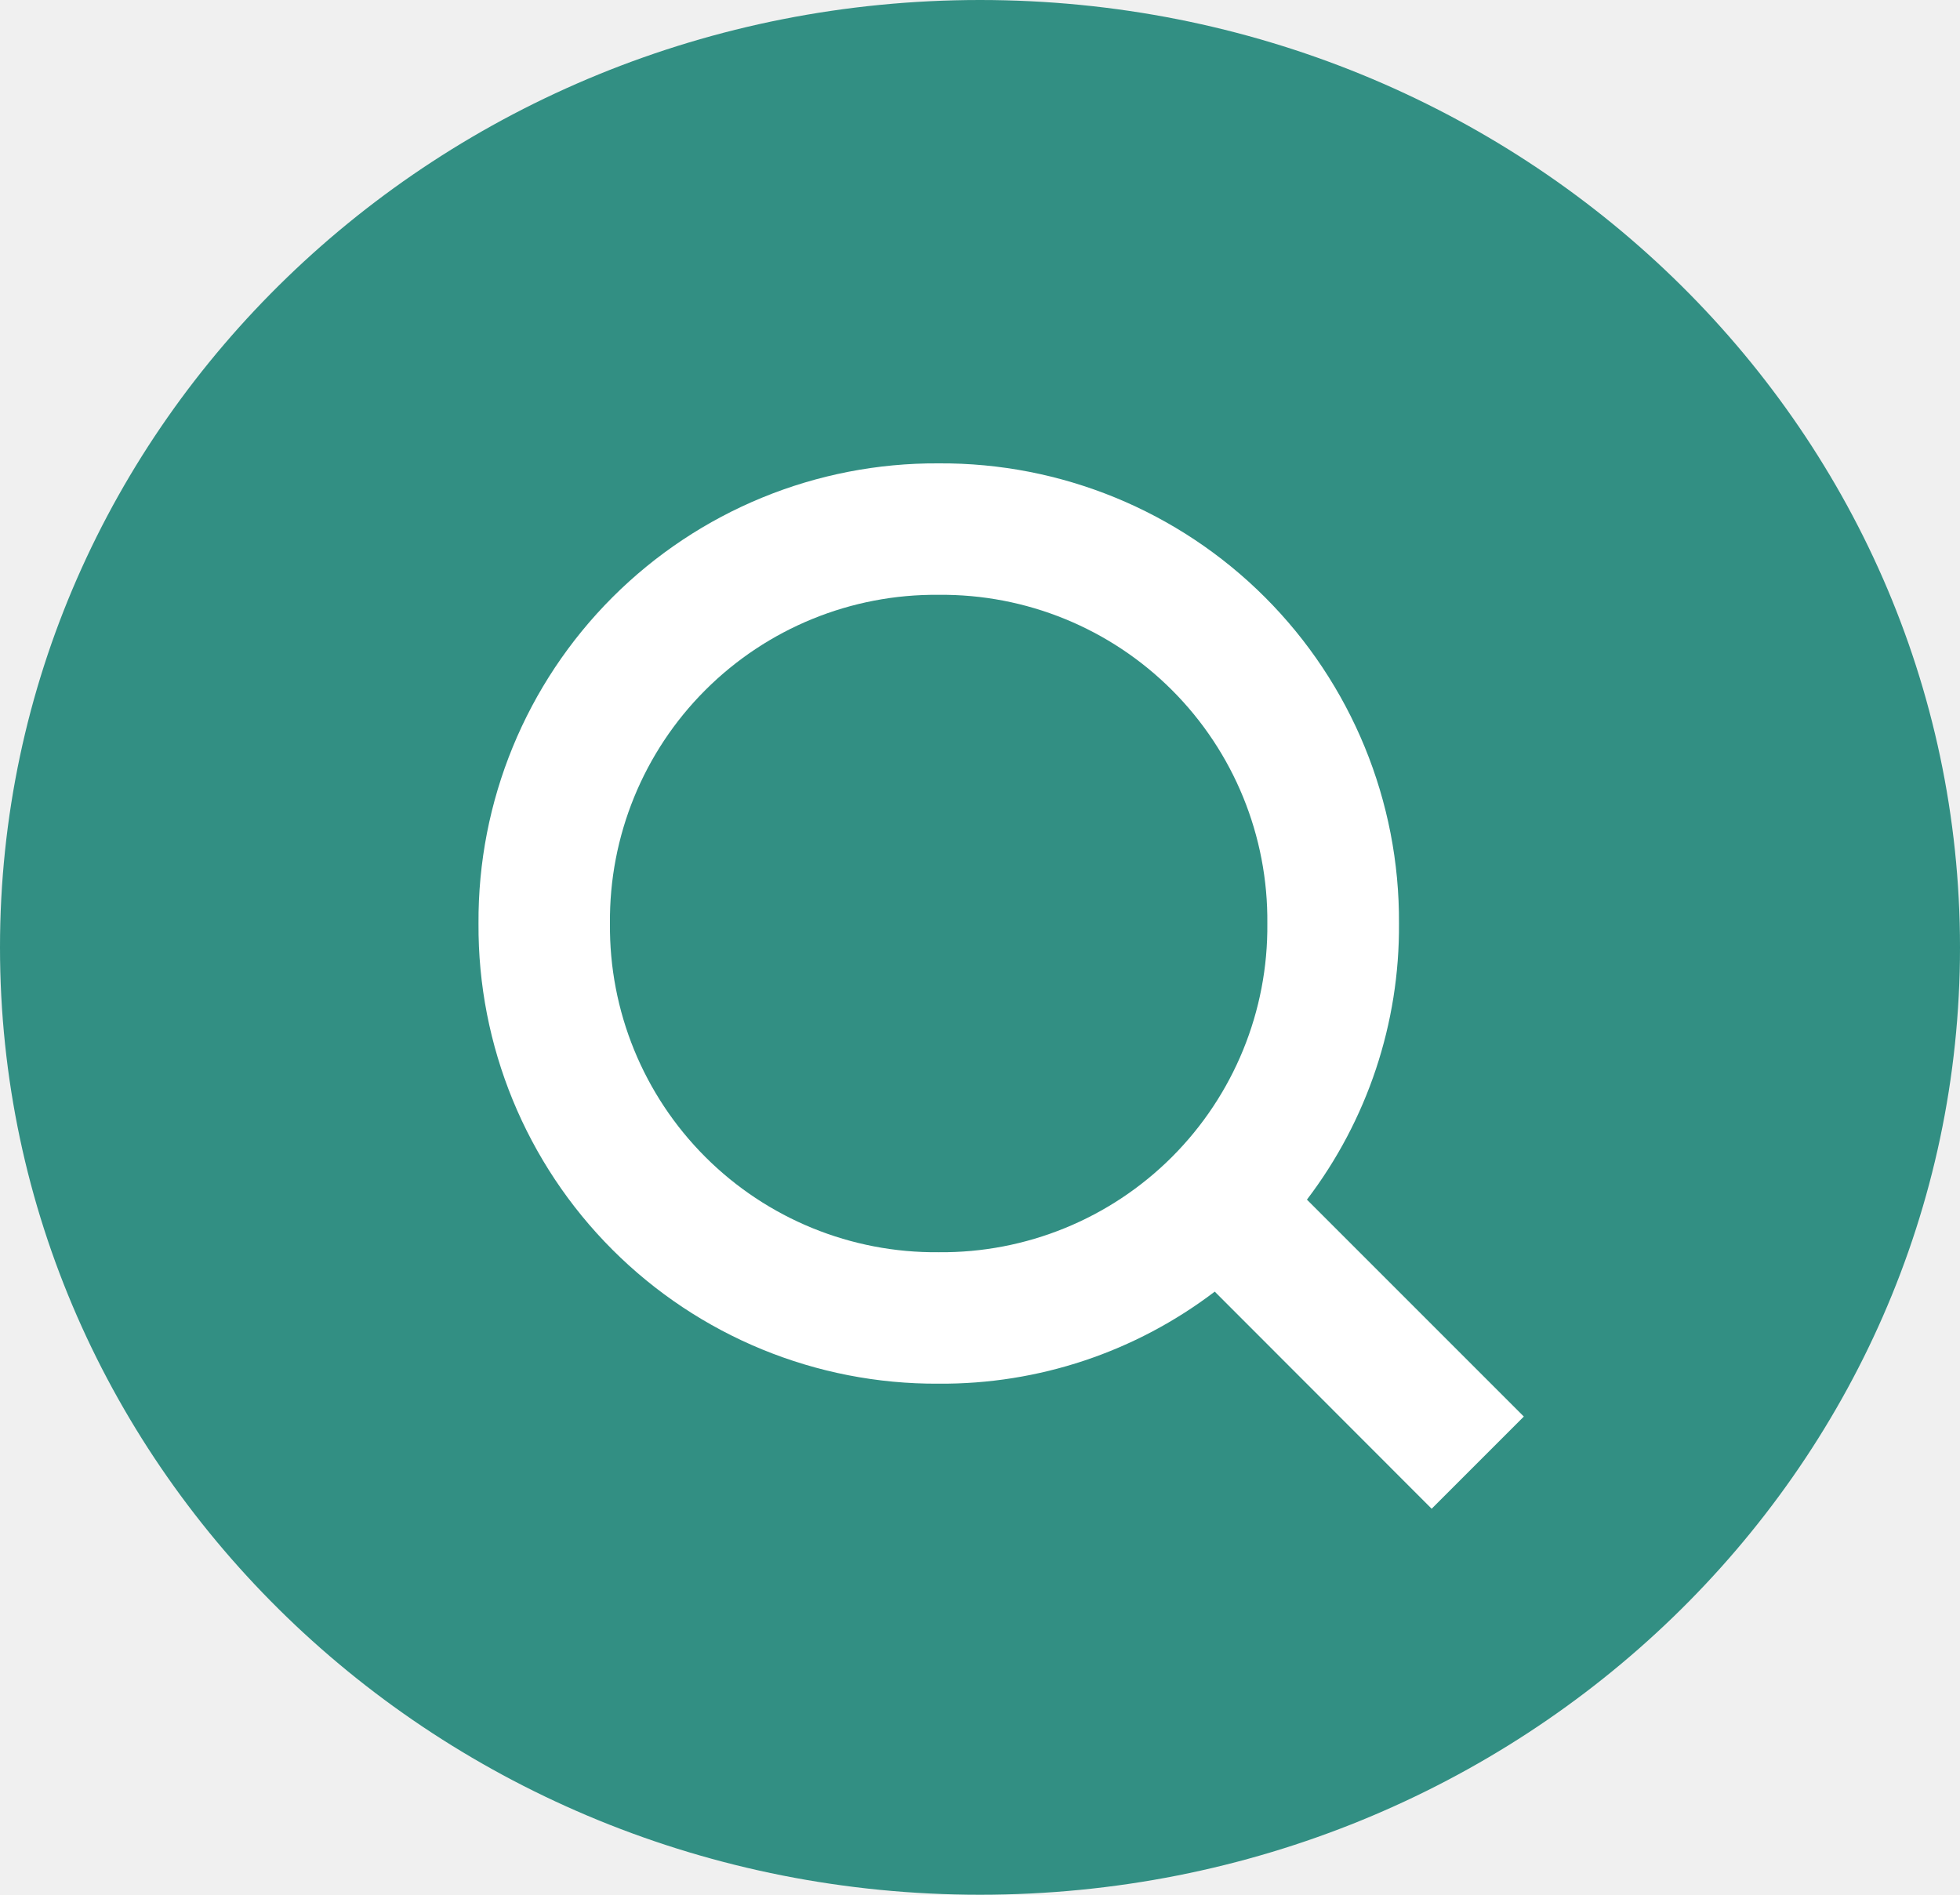
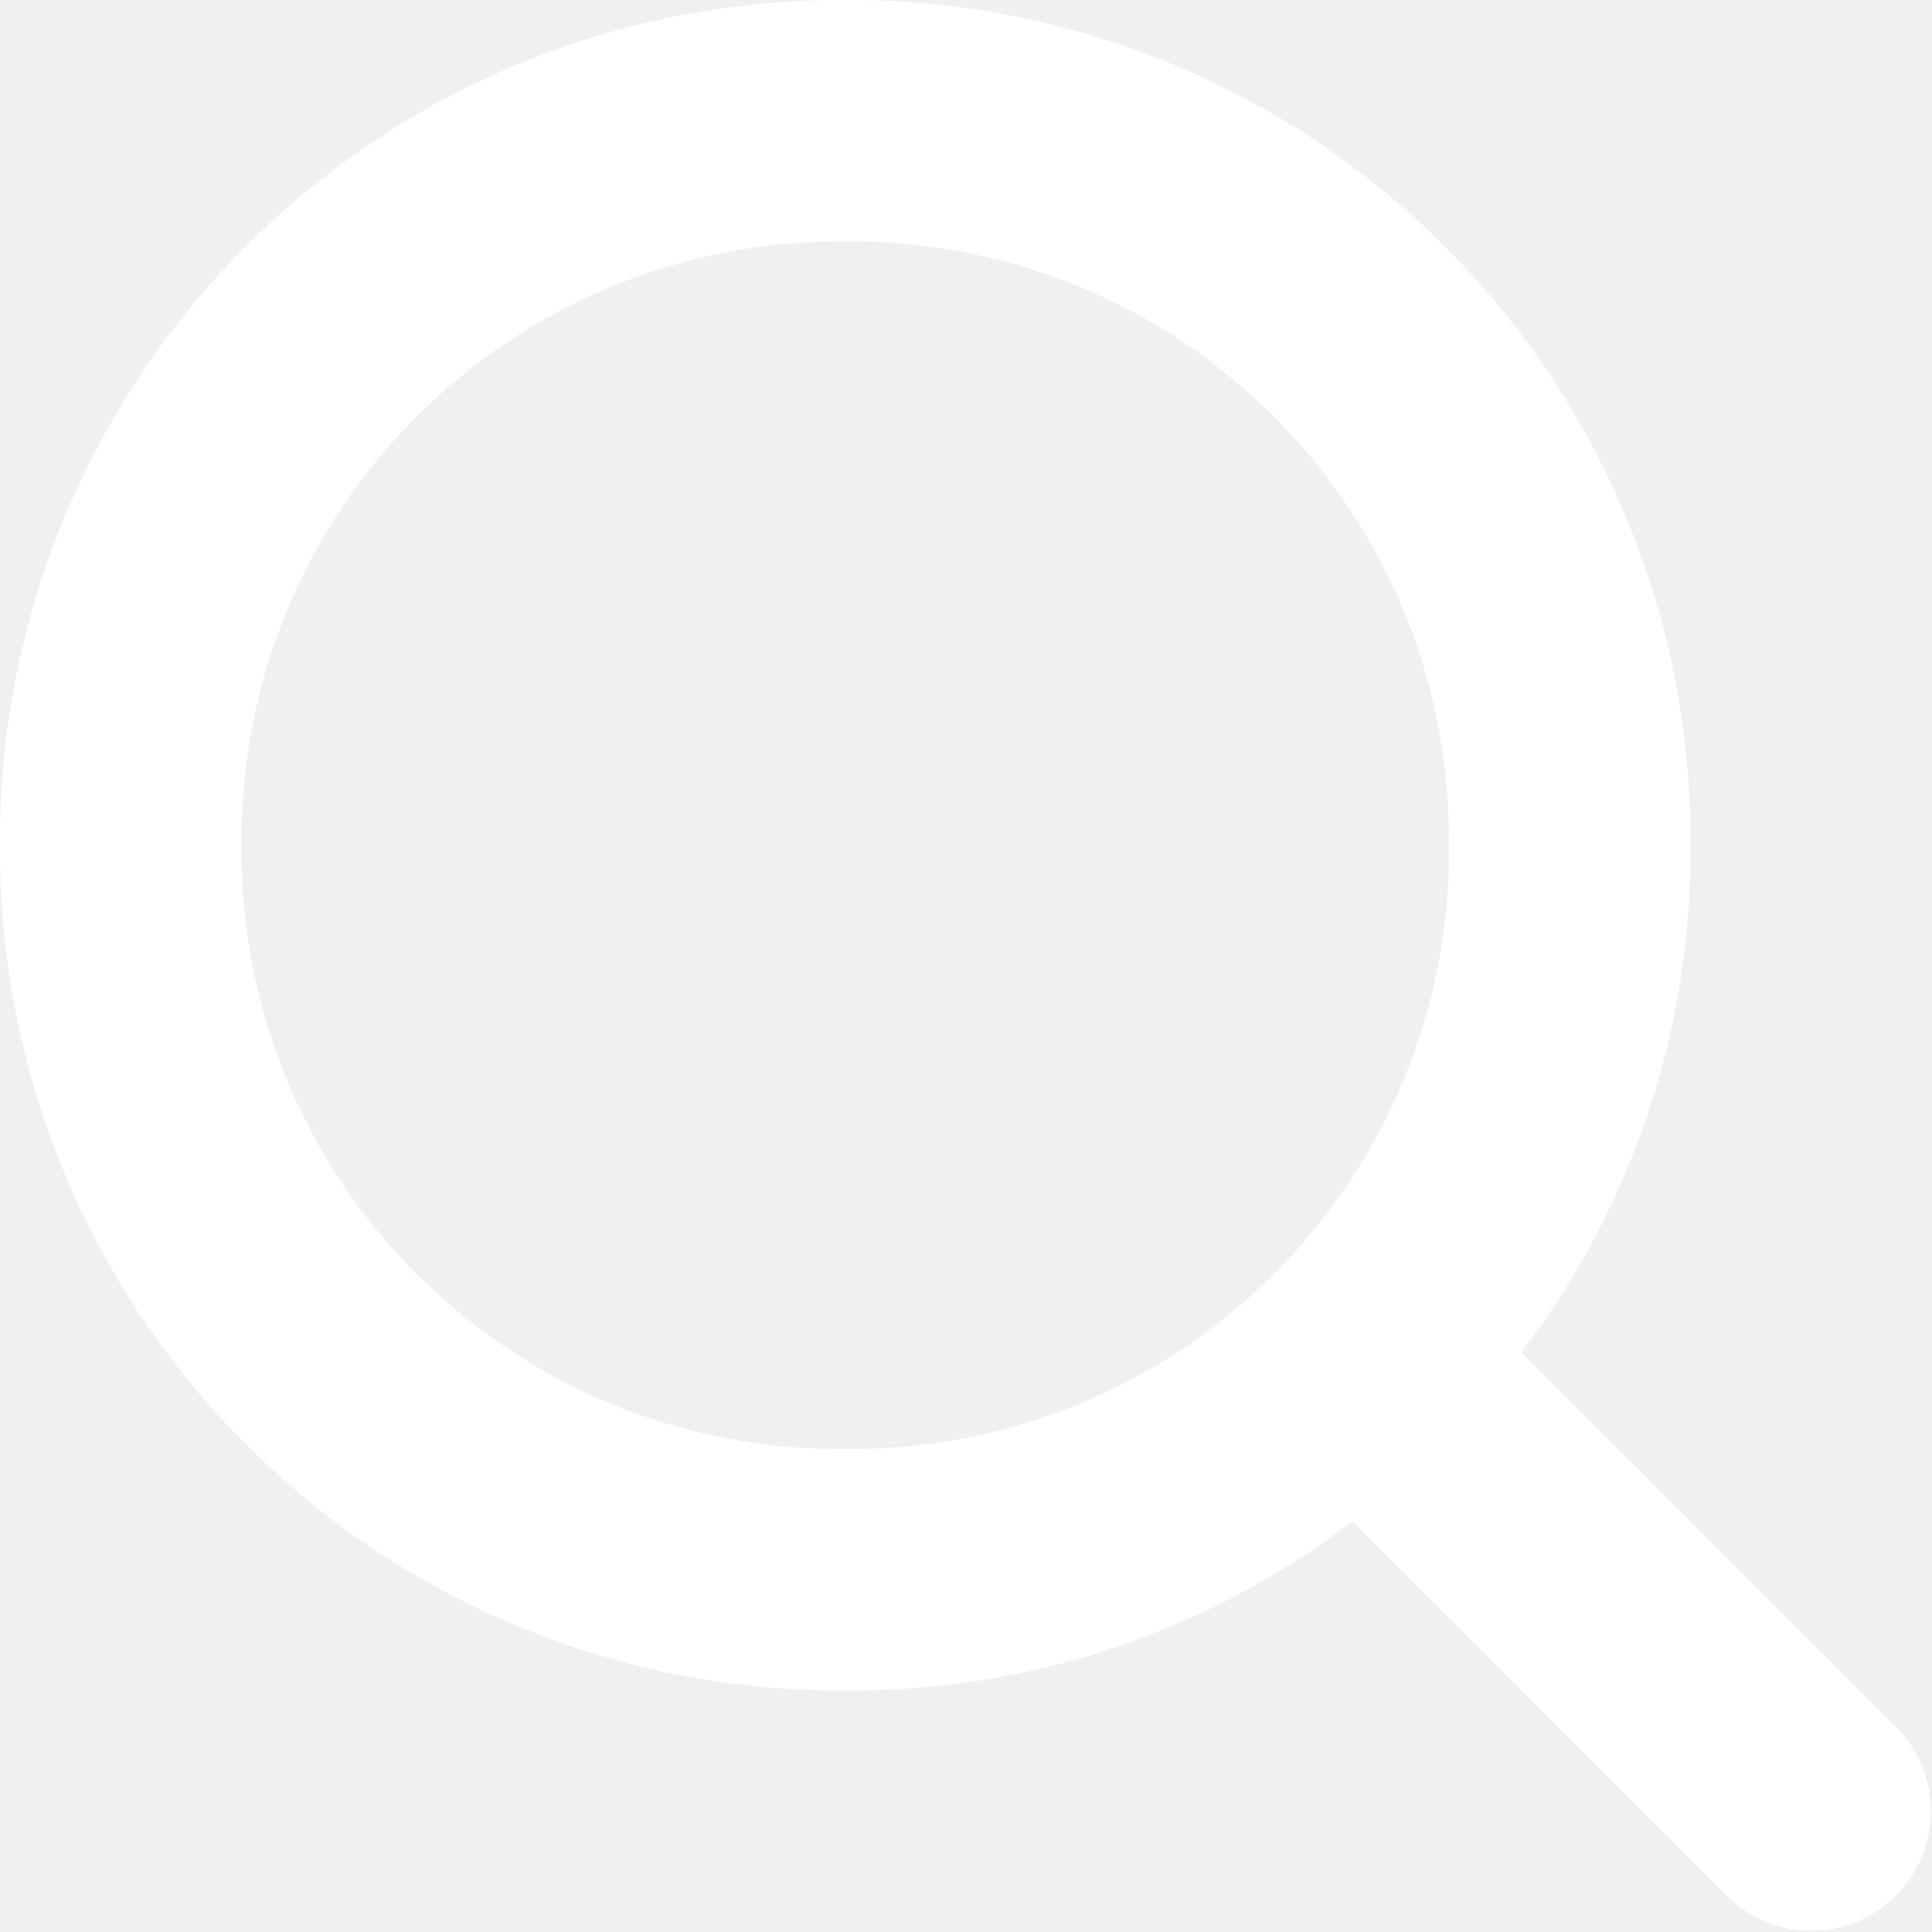
- <svg xmlns="http://www.w3.org/2000/svg" width="30" height="29" viewBox="0 0 30 29">
-   <g id="Group_230" data-name="Group 230" transform="translate(-736 -22)">
-     <ellipse id="Ellipse_174" data-name="Ellipse 174" cx="15" cy="14.5" rx="15" ry="14.5" transform="translate(736 22)" fill="#328f83" />
-     <g id="Search" transform="translate(743 29)">
-       <rect id="Rectangle_693" data-name="Rectangle 693" width="16" height="16" fill="none" />
-       <path id="Path_208" data-name="Path 208" d="M16,14.589l-3.32-3.32a6.889,6.889,0,0,0,1.409-4.226A7,7,0,0,0,7.043,0,7,7,0,0,0,0,7.043a7,7,0,0,0,7.043,7.043,6.889,6.889,0,0,0,4.226-1.409L14.589,16ZM2.012,7.043A4.982,4.982,0,0,1,7.043,2.012a4.982,4.982,0,0,1,5.031,5.031,4.982,4.982,0,0,1-5.031,5.031A4.982,4.982,0,0,1,2.012,7.043Z" transform="translate(0.324 0.092)" fill="#fff" />
-     </g>
-   </g>
+ <svg xmlns="http://www.w3.org/2000/svg" id="Search_Icon" data-name="Search Icon" width="22" height="22" viewBox="0 0 22 22">
+   <path id="Path_2" data-name="Path 2" d="M2.75,9.625A6.808,6.808,0,0,1,9.625,2.75,6.808,6.808,0,0,1,16.5,9.625,6.808,6.808,0,0,1,9.625,16.5,6.808,6.808,0,0,1,2.75,9.625ZM19.663,21.587a1.361,1.361,0,1,0,1.925-1.925L17.325,15.4A9.414,9.414,0,0,0,19.25,9.625,9.566,9.566,0,0,0,9.625,0,9.566,9.566,0,0,0,0,9.625,9.566,9.566,0,0,0,9.625,19.25,9.414,9.414,0,0,0,15.4,17.325Z" fill="#fff" />
</svg>
